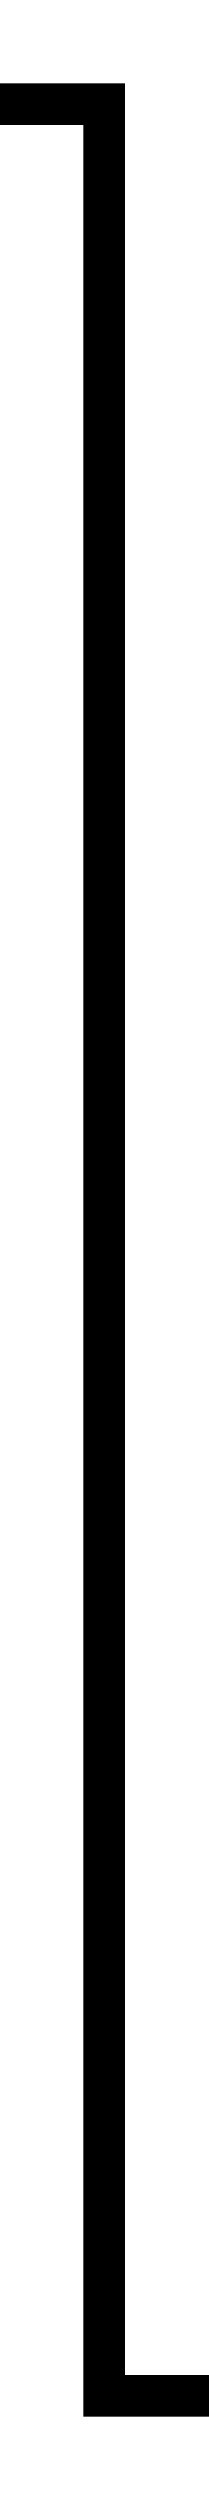
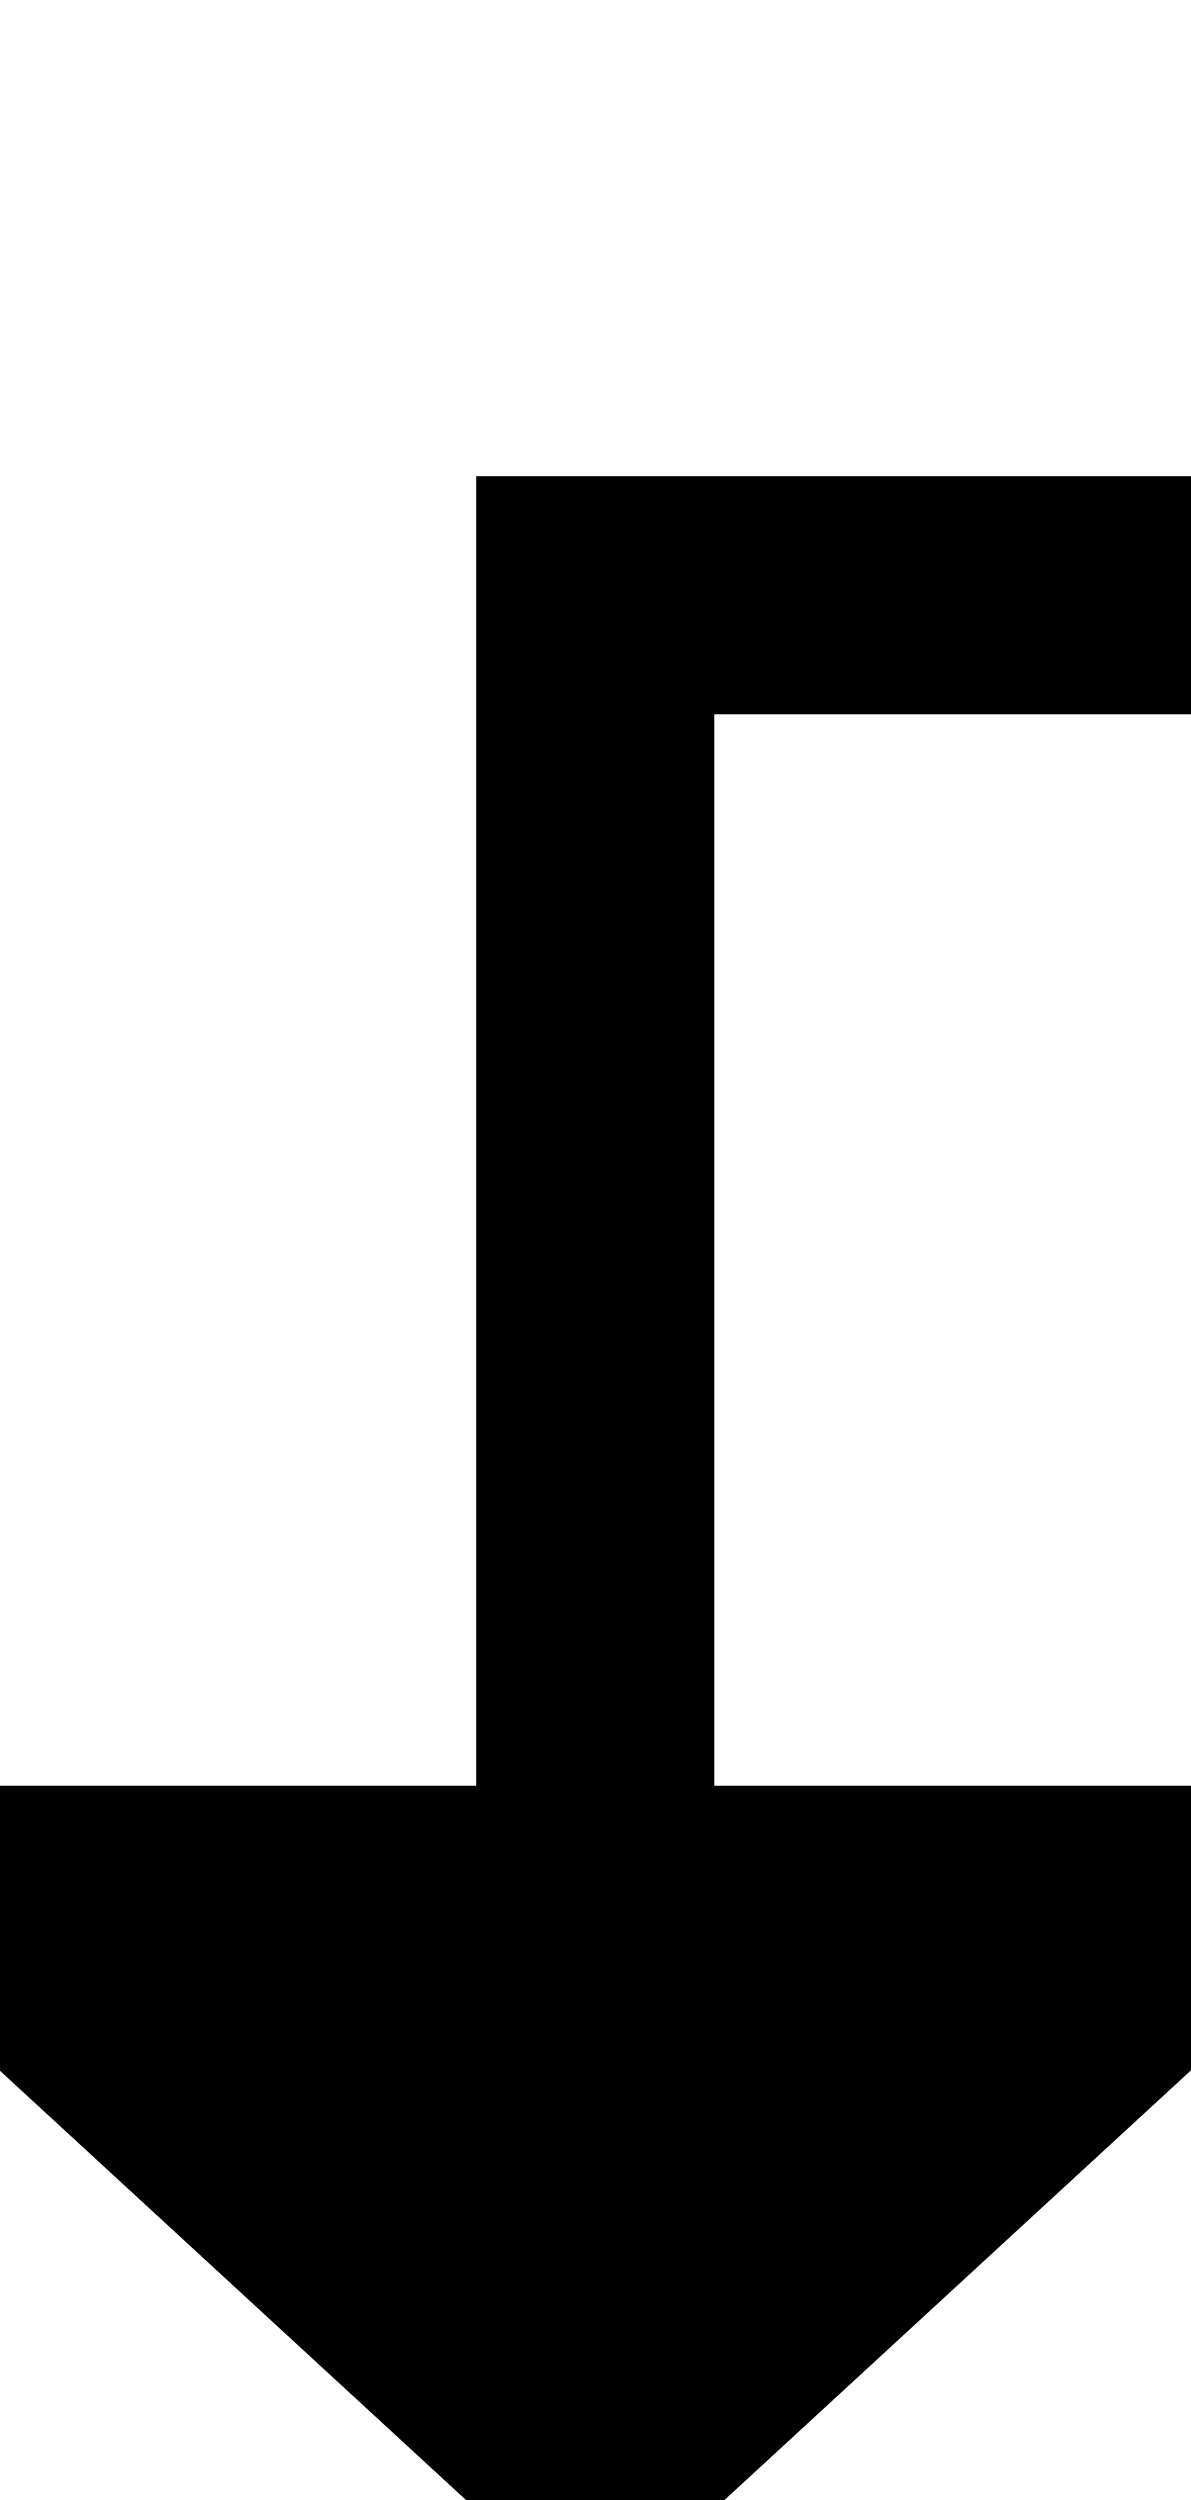
- <svg xmlns="http://www.w3.org/2000/svg" version="1.1" width="10px" height="120px" preserveAspectRatio="xMidYMin meet" viewBox="476 365  8 120">
-   <path d="M 589 470  L 589 480  L 480 480  L 480 370  L 389 370  L 389 381  " stroke-width="2" stroke="#000000" fill="none" />
+ <svg xmlns="http://www.w3.org/2000/svg" version="1.1" width="10px" height="21px" preserveAspectRatio="xMidYMin meet" viewBox="385 365  8 21">
+   <path d="M 590 470  L 480 470  L 480 370  L 389 370  L 389 381  " stroke-width="2" stroke="#000000" fill="none" />
  <path d="M 381.4 380  L 389 387  L 396.6 380  L 381.4 380  Z " fill-rule="nonzero" fill="#000000" stroke="none" />
</svg>
